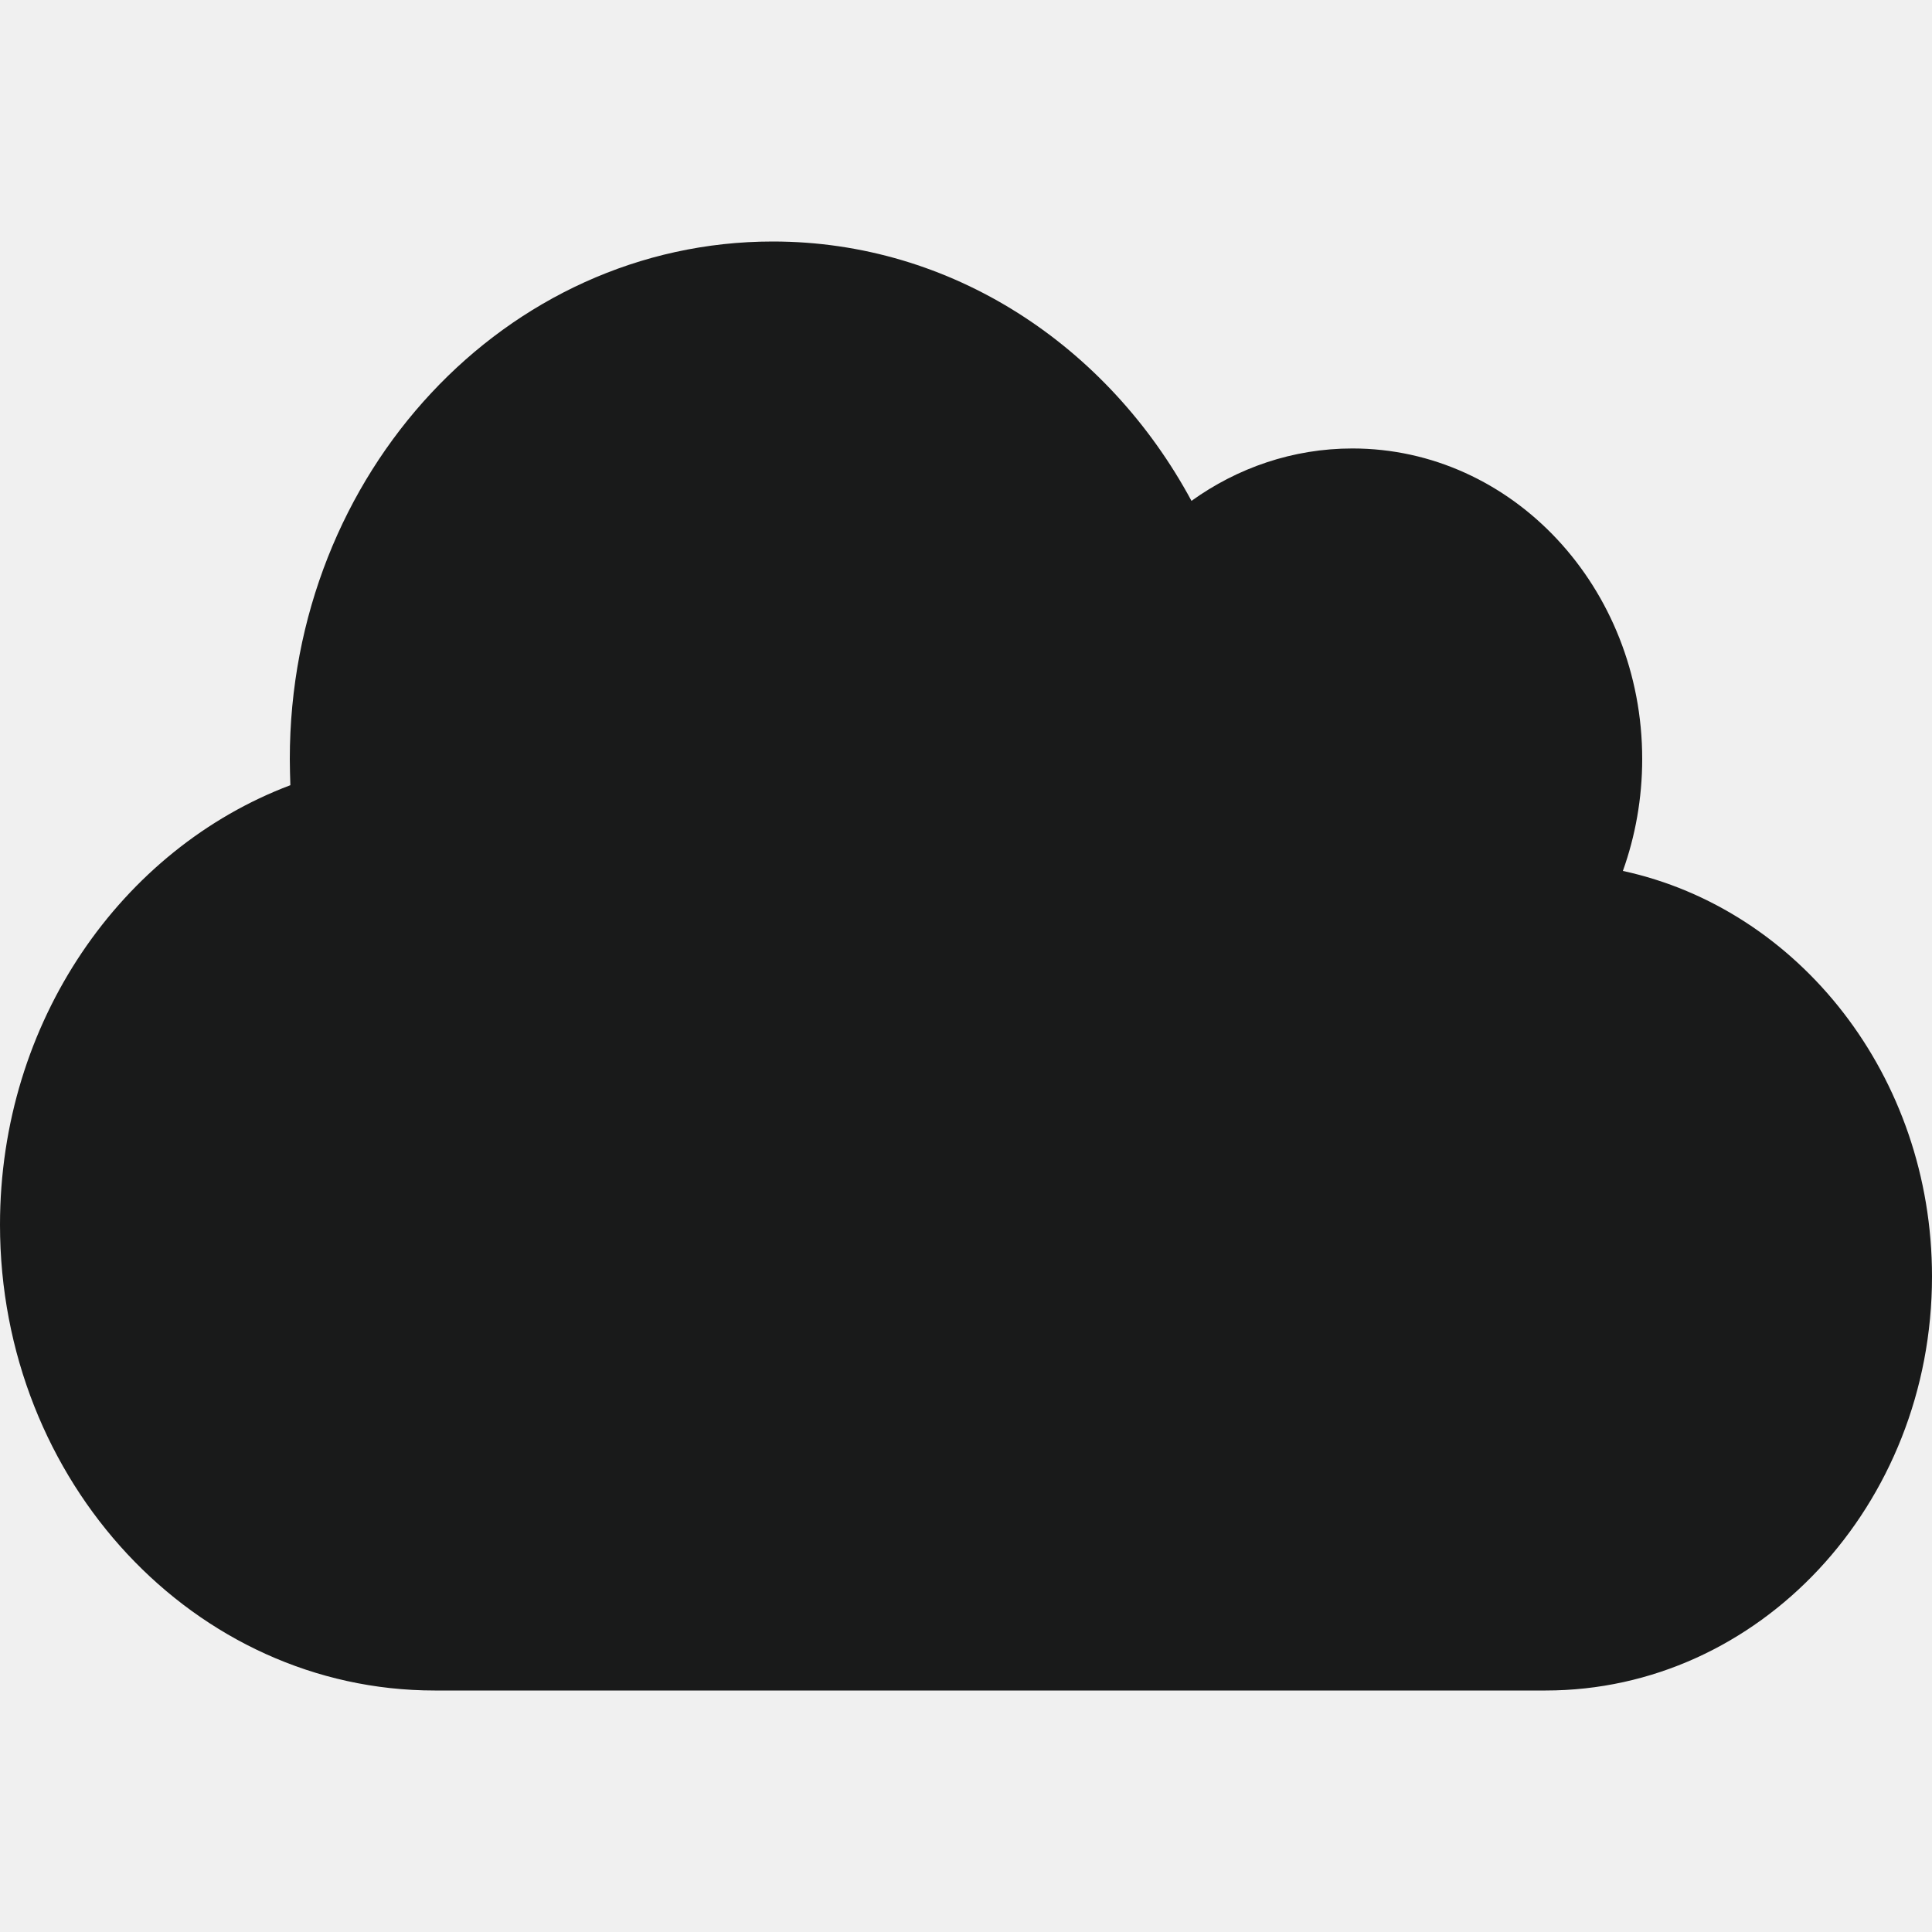
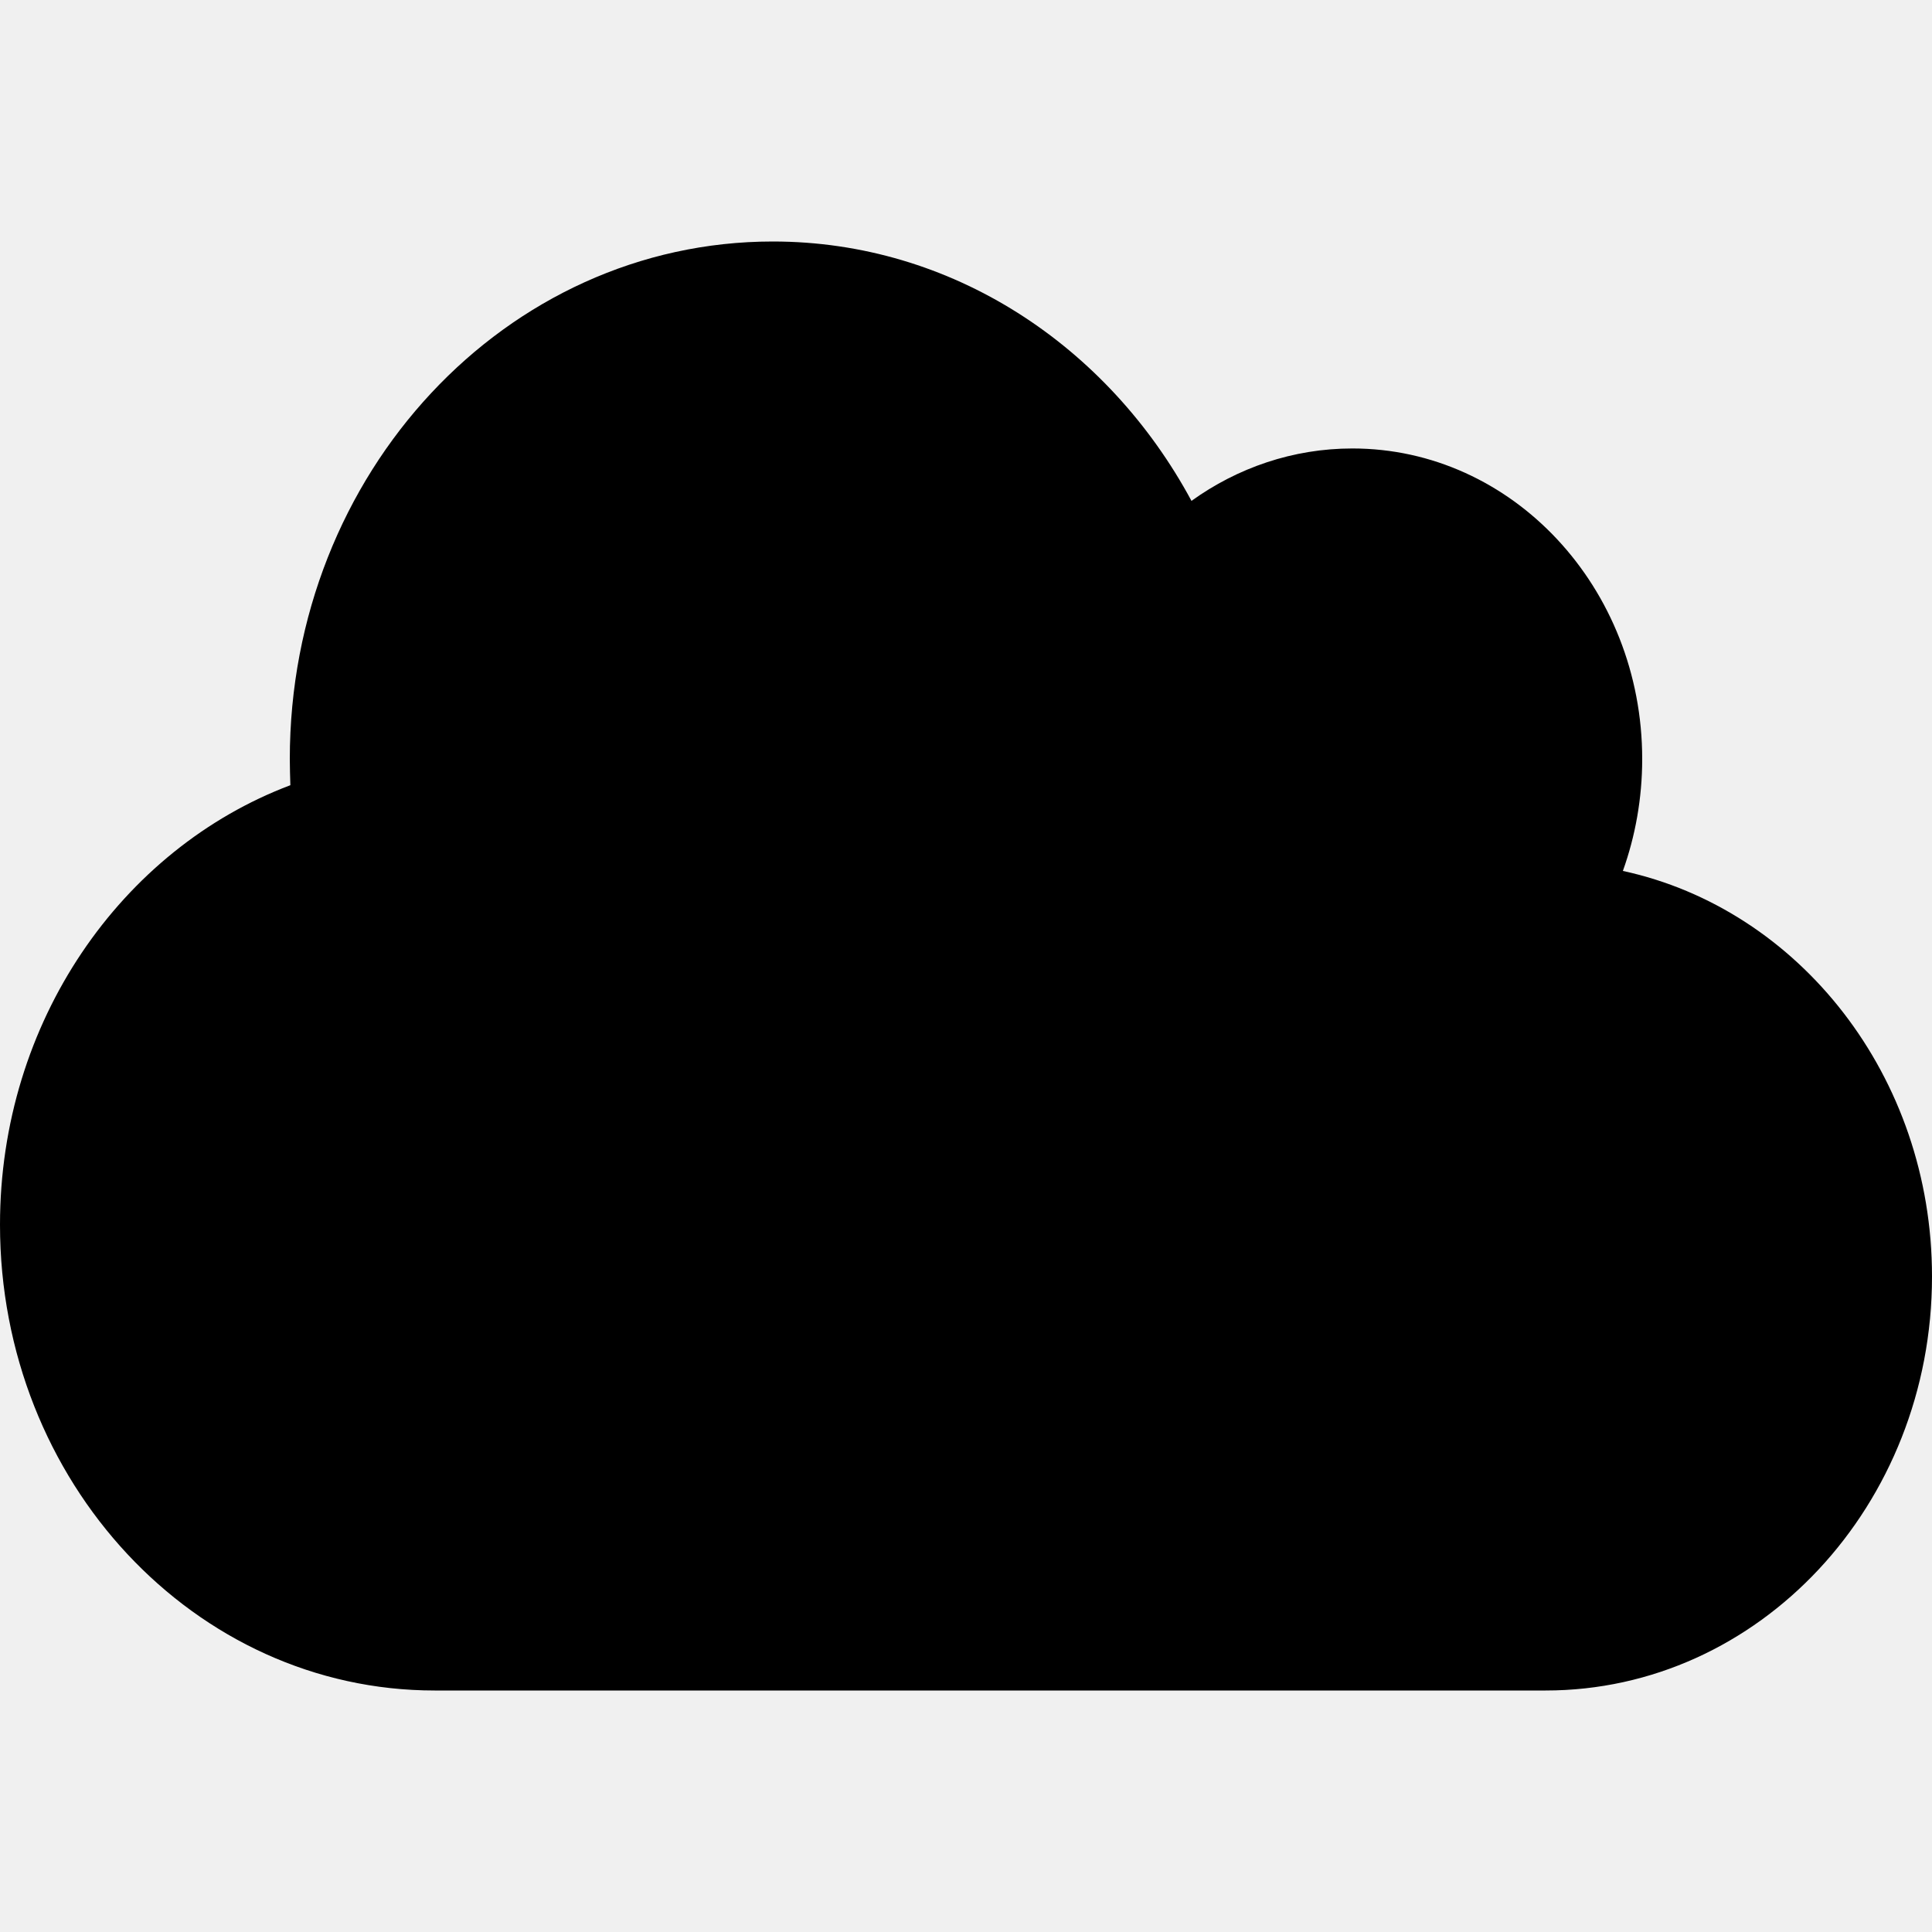
<svg xmlns="http://www.w3.org/2000/svg" width="24" height="24" viewBox="0 0 24 24" fill="none" x="0px" y="0px">
  <g clip-path="url(#clip0_466_7609)">
-     <path d="M0 15.214C0 18.409 2.419 21 5.4 21H19.2C21.851 21 24 18.698 24 15.857C24 13.37 22.35 11.293 20.16 10.819C20.314 10.389 20.4 9.919 20.4 9.429C20.4 7.299 18.788 5.571 16.8 5.571C16.061 5.571 15.371 5.812 14.801 6.222C13.762 4.294 11.824 3 9.6 3C6.285 3 3.6 5.877 3.6 9.429C3.6 9.537 3.604 9.646 3.607 9.754C1.508 10.546 0 12.691 0 15.214Z" fill="#191A1A" />
+     <path d="M0 15.214C0 18.409 2.419 21 5.4 21H19.2C21.851 21 24 18.698 24 15.857C24 13.37 22.35 11.293 20.16 10.819C20.314 10.389 20.4 9.919 20.4 9.429C20.4 7.299 18.788 5.571 16.8 5.571C16.061 5.571 15.371 5.812 14.801 6.222C13.762 4.294 11.824 3 9.6 3C6.285 3 3.6 5.877 3.6 9.429C3.6 9.537 3.604 9.646 3.607 9.754C1.508 10.546 0 12.691 0 15.214Z" fill="currentcolor" />
  </g>
  <defs>
    <clipPath id="clip0_466_7609">
-       <rect width="24" height="24" fill="white" />
+       <rect width="24" height="24" fill="currentcolor" />
    </clipPath>
  </defs>
</svg>
